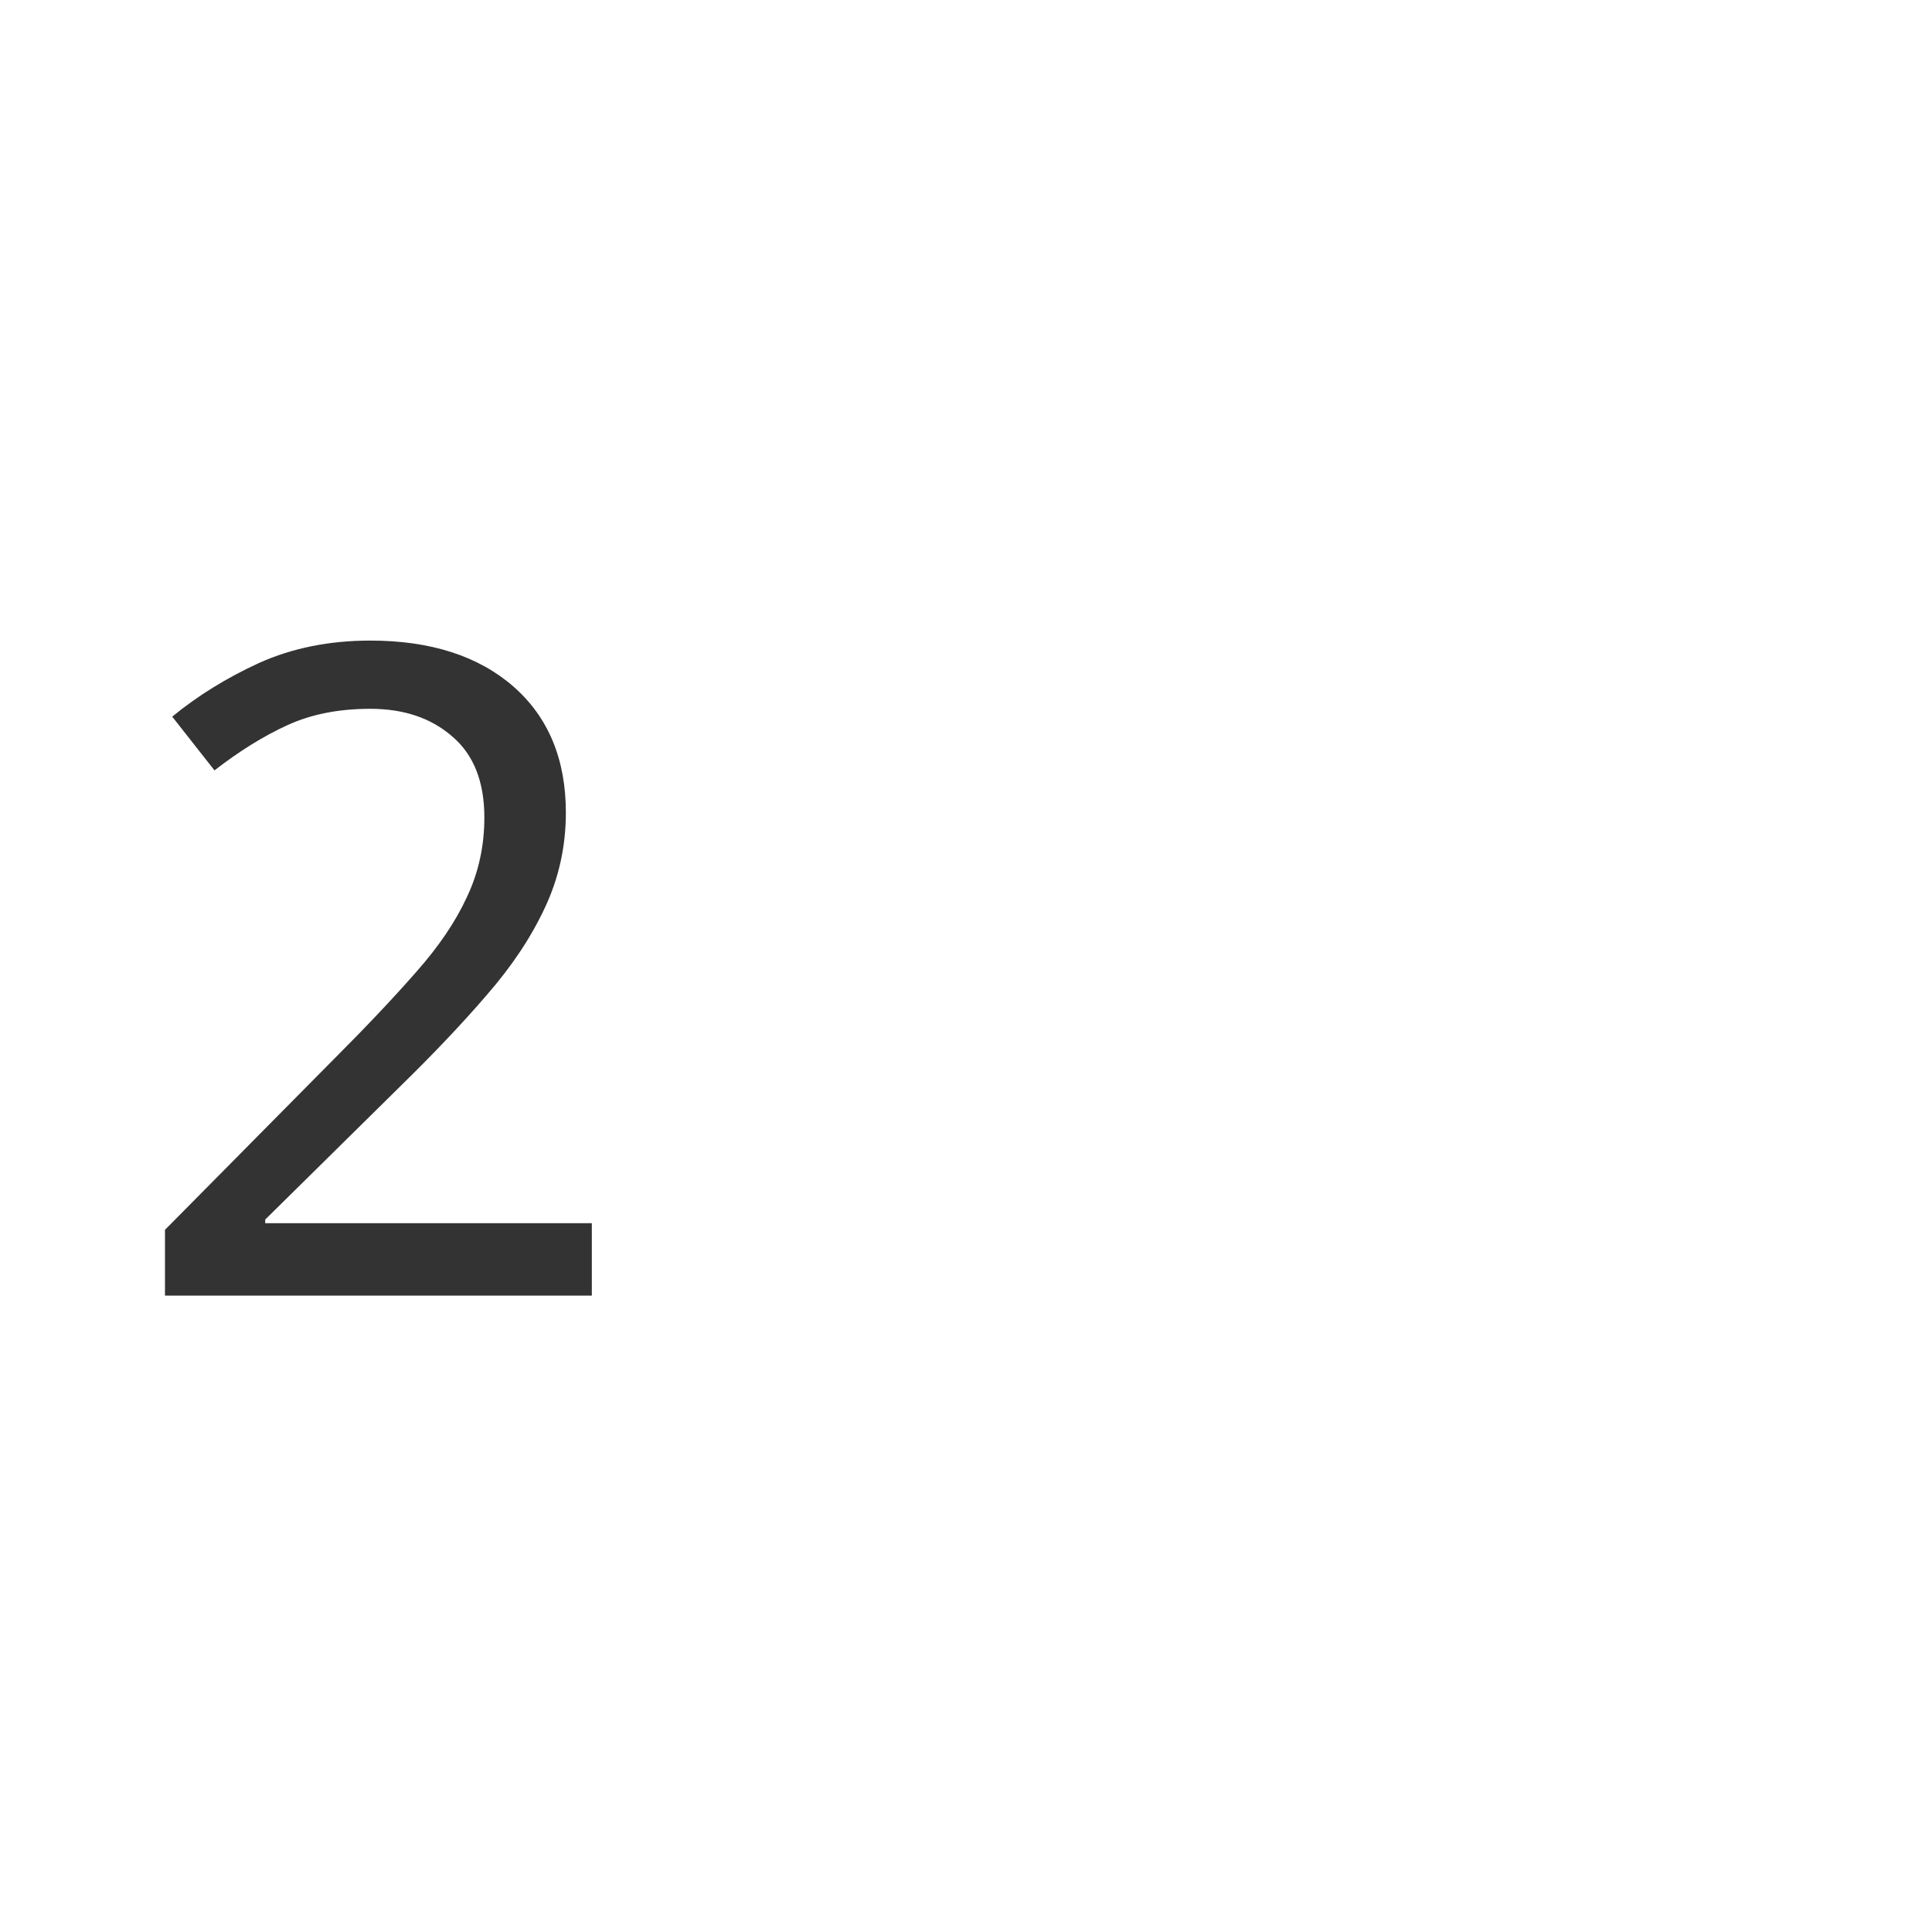
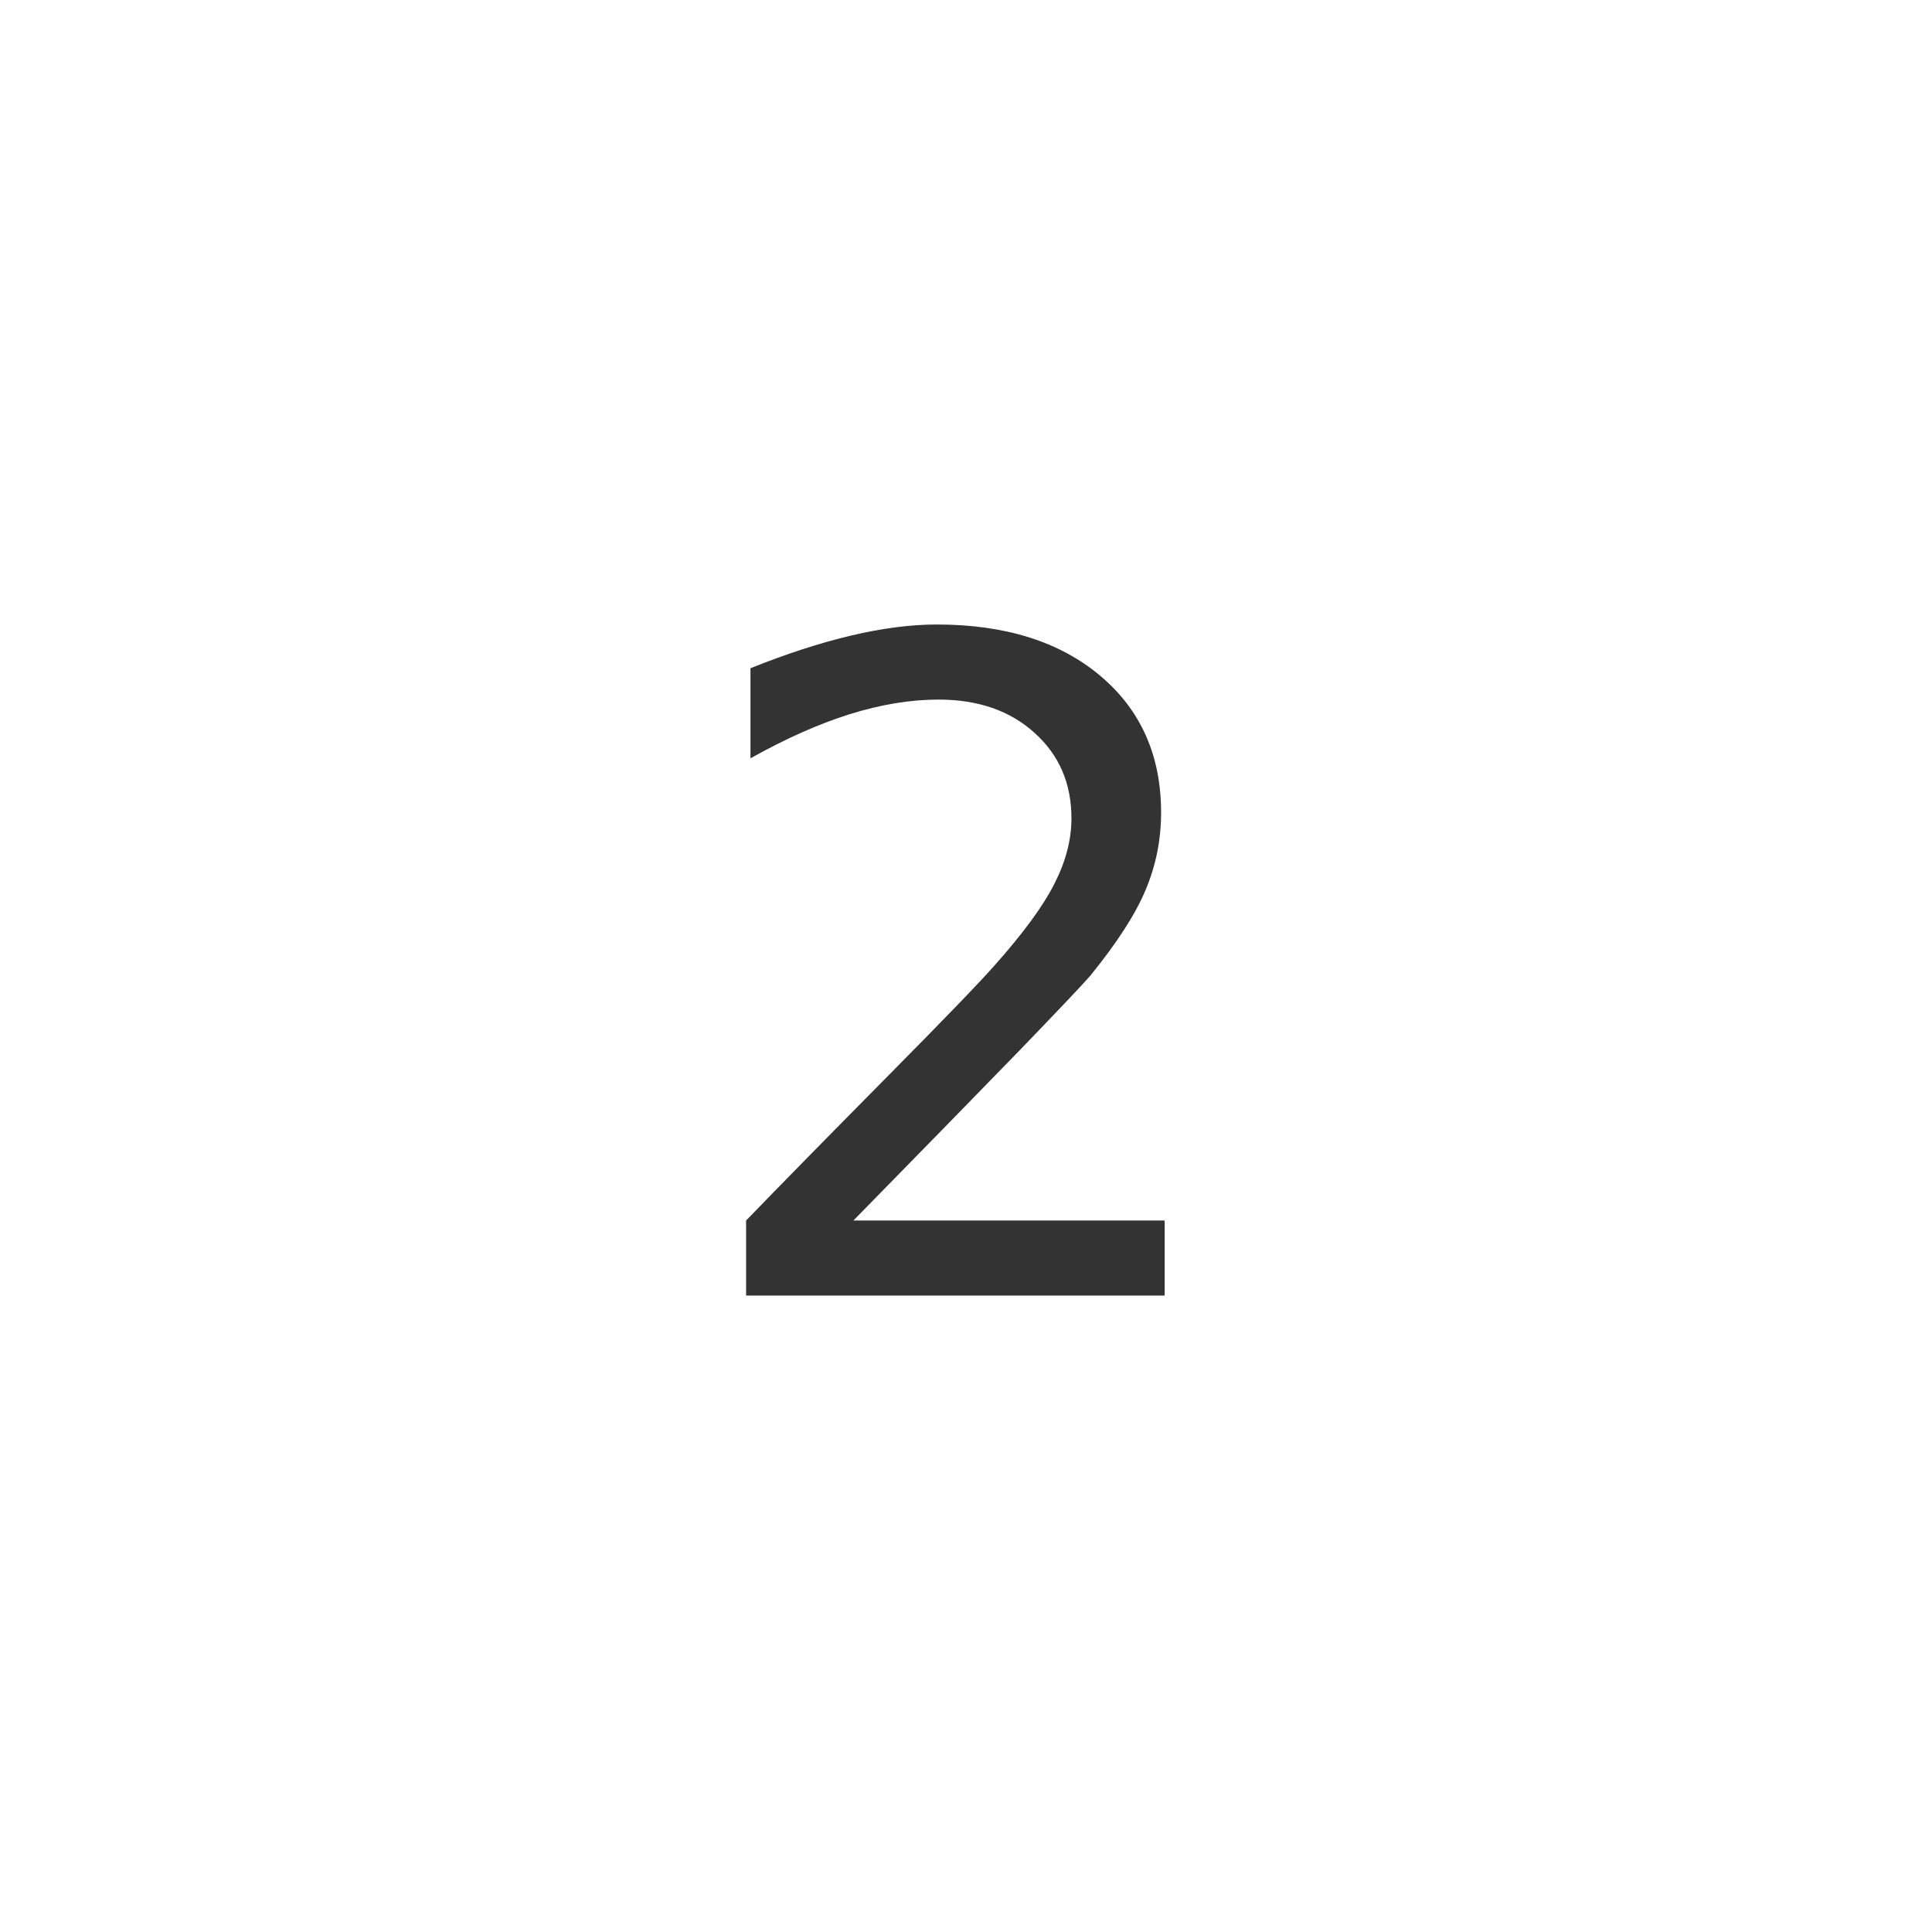
<svg xmlns="http://www.w3.org/2000/svg" version="1.1" width="50" height="50" id="svg2">
  <defs id="defs4" />
  <g transform="translate(0,-1002.362)" id="layer1" style="display:none">
    <path d="m 40,18.039 a 22.255,22.255 0 1 1 -44.51,0 22.255,22.255 0 1 1 44.51,0 z" transform="matrix(1.118323,0,0,1.118323,5.15525,1007.188)" id="path2985" style="opacity:0.289;color:#000000;fill:#d5bbdb;fill-opacity:1;stroke:#000000;stroke-width:0.2;stroke-linecap:butt;stroke-linejoin:miter;stroke-miterlimit:4;stroke-opacity:1;stroke-dasharray:none;stroke-dashoffset:0;marker:none;visibility:visible;display:inline;overflow:visible;enable-background:accumulate" />
  </g>
  <g id="layer3">
-     <text x="25.046" y="33.529" id="text3838" xml:space="preserve" style="font-size:23.4px;font-style:normal;font-weight:normal;text-align:center;line-height:125%;letter-spacing:0px;word-spacing:0px;text-anchor:middle;fill:#333333;fill-opacity:1;stroke:none;font-family:Sans">
-       <tspan x="25.046" y="33.529" id="tspan3840">2</tspan>
-     </text>
+     <g id="text3838" style="font-size:23.4px;font-style:normal;font-weight:normal;text-align:center;line-height:125%;letter-spacing:0px;word-spacing:0px;text-anchor:middle;fill:#333333;fill-opacity:1;stroke:none;font-family:Sans">
+       <path d="m 22.086,31.587 8.055,0 0,1.942 -10.832,0 0,-1.942 c 0.876,-0.906 2.068,-2.121 3.576,-3.645 1.516,-1.531 2.468,-2.517 2.856,-2.959 0.739,-0.83 1.253,-1.531 1.542,-2.102 0.297,-0.579 0.446,-1.146 0.446,-1.702 -10e-6,-0.906 -0.32,-1.645 -0.96,-2.217 -0.632,-0.571 -1.459,-0.857 -2.479,-0.857 -0.724,1.6e-5 -1.489,0.126 -2.297,0.377 -0.8,0.251 -1.657,0.632 -2.571,1.143 l 0,-2.331 c 0.929,-0.373 1.798,-0.655 2.605,-0.846 0.807,-0.19 1.546,-0.286 2.217,-0.286 1.767,1.7e-5 3.176,0.442 4.228,1.325 1.051,0.884 1.577,2.064 1.577,3.542 -1.3e-5,0.701 -0.133,1.367 -0.4,2 -0.259,0.625 -0.735,1.363 -1.428,2.217 -0.19,0.221 -0.796,0.861 -1.817,1.92 -1.021,1.051 -2.46,2.525 -4.319,4.422" id="path3119" />
+     </g>
  </g>
</svg>
